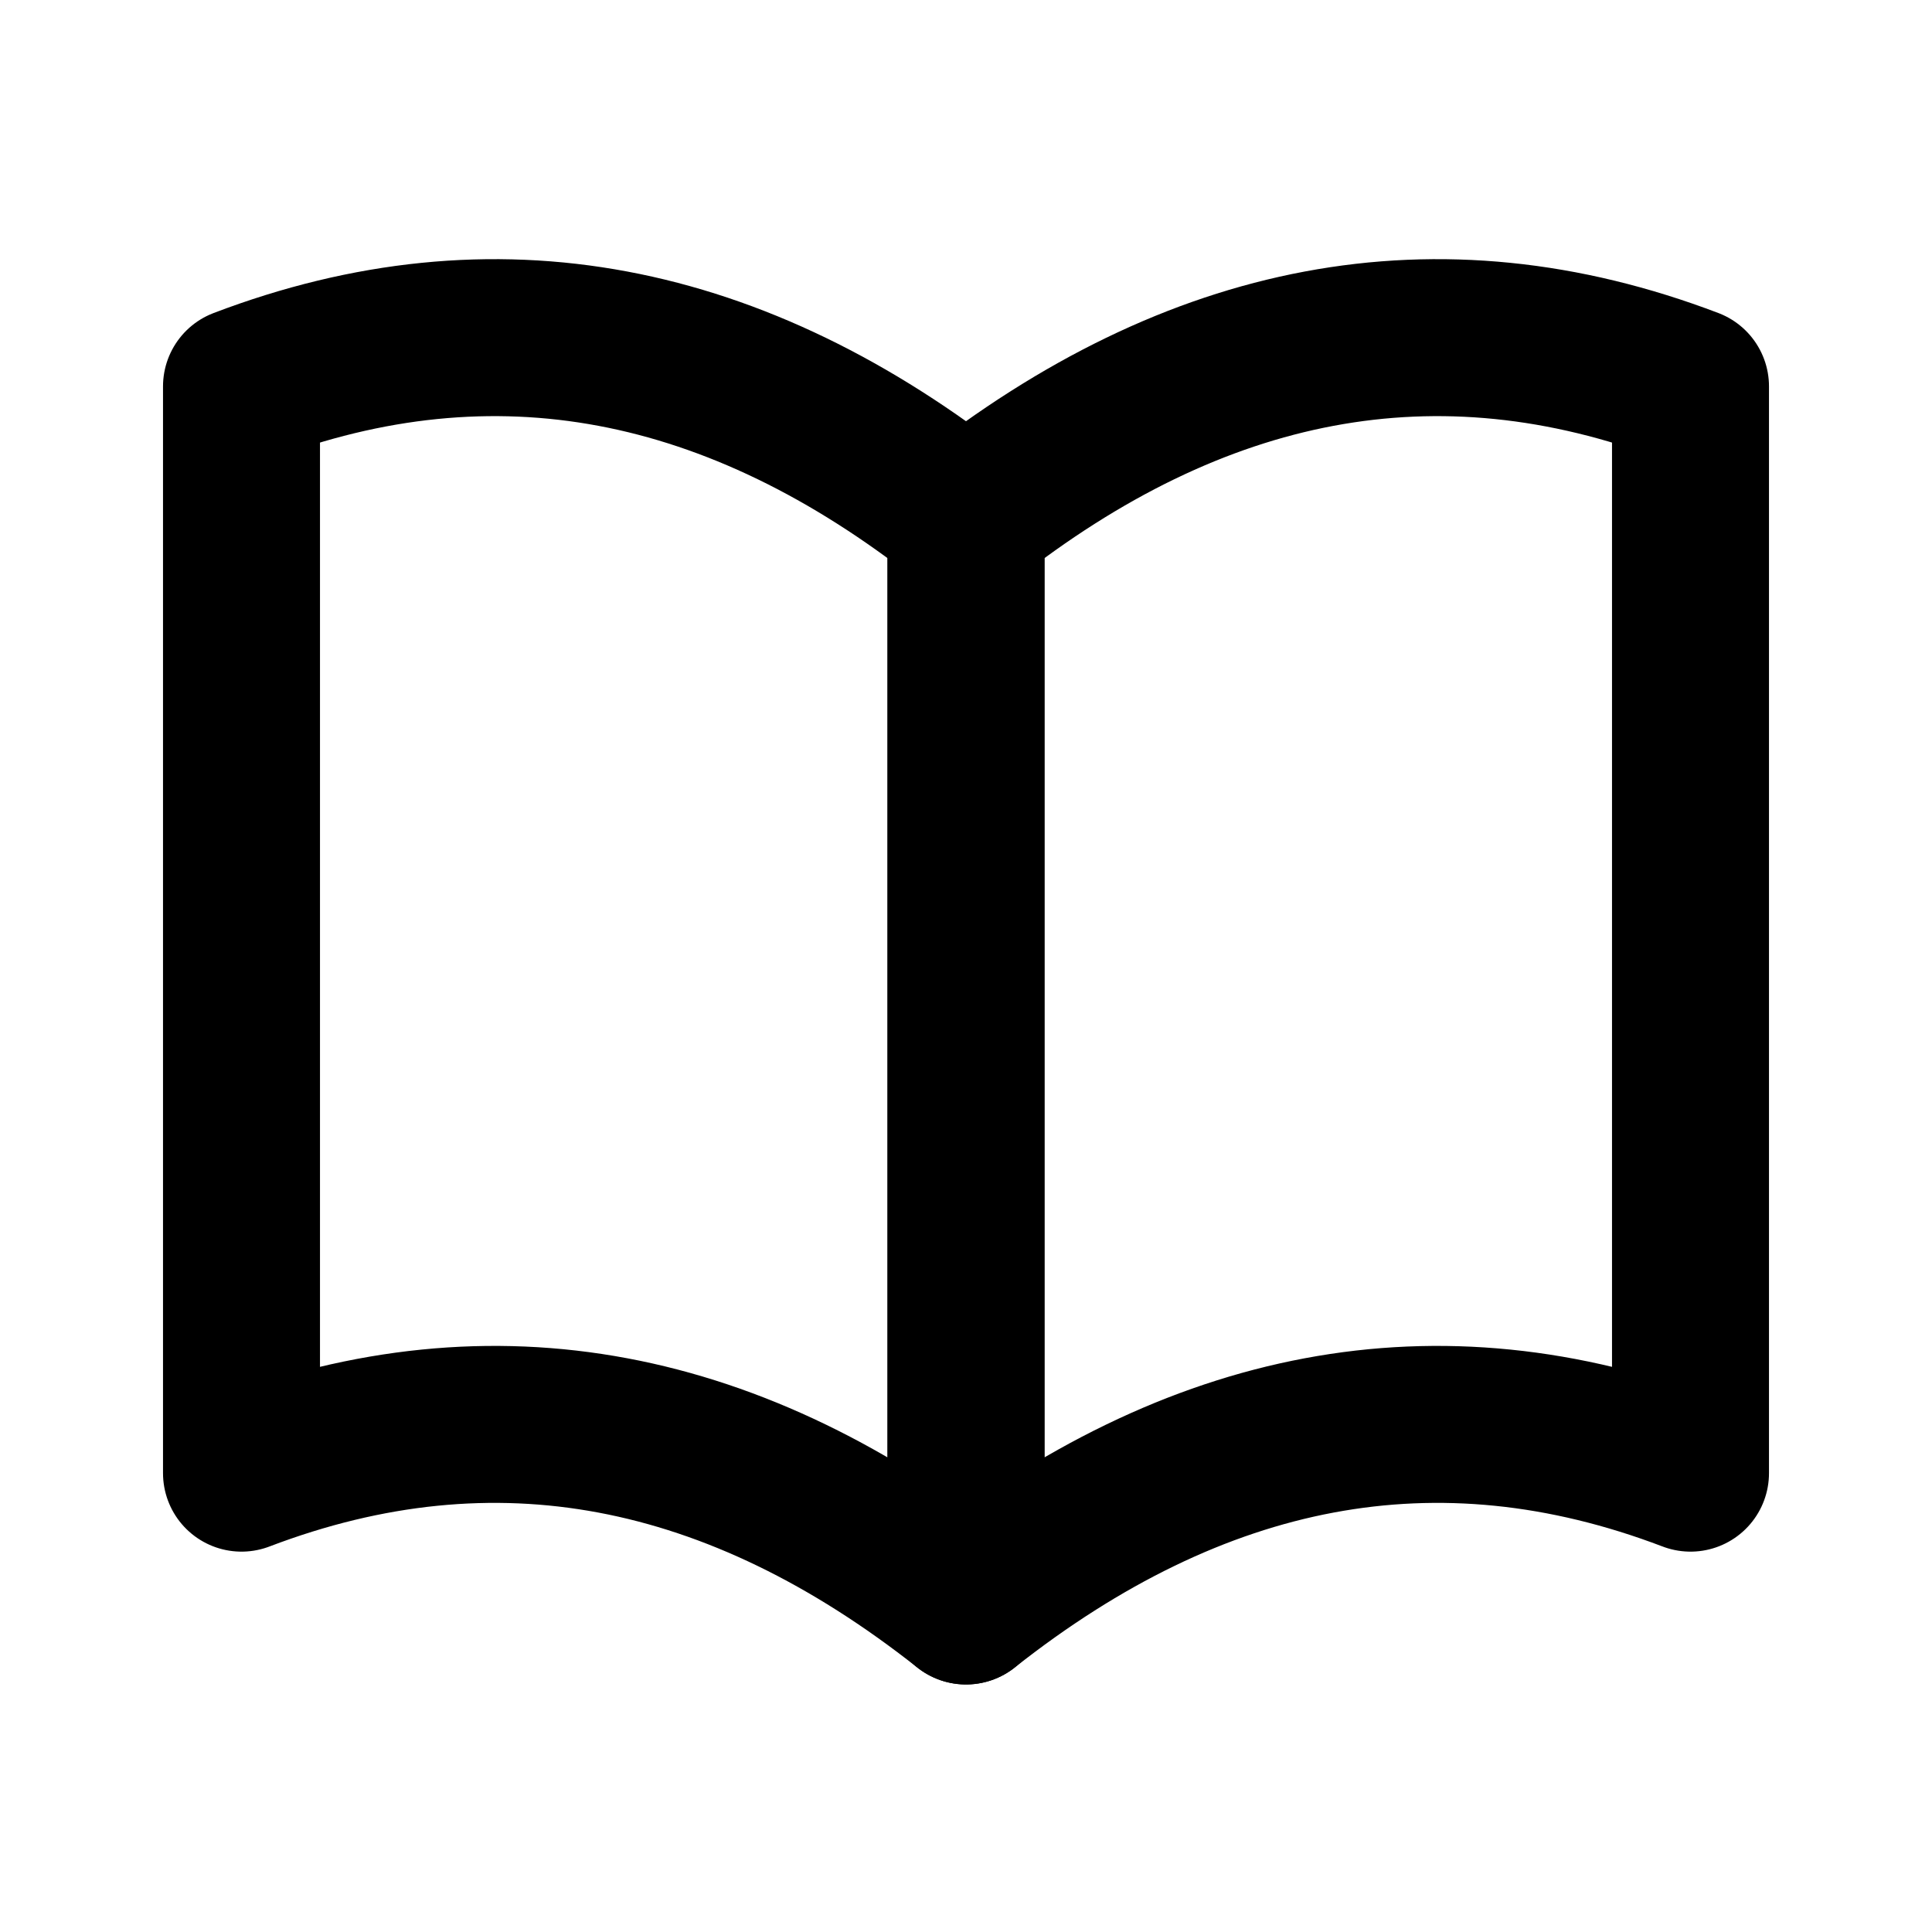
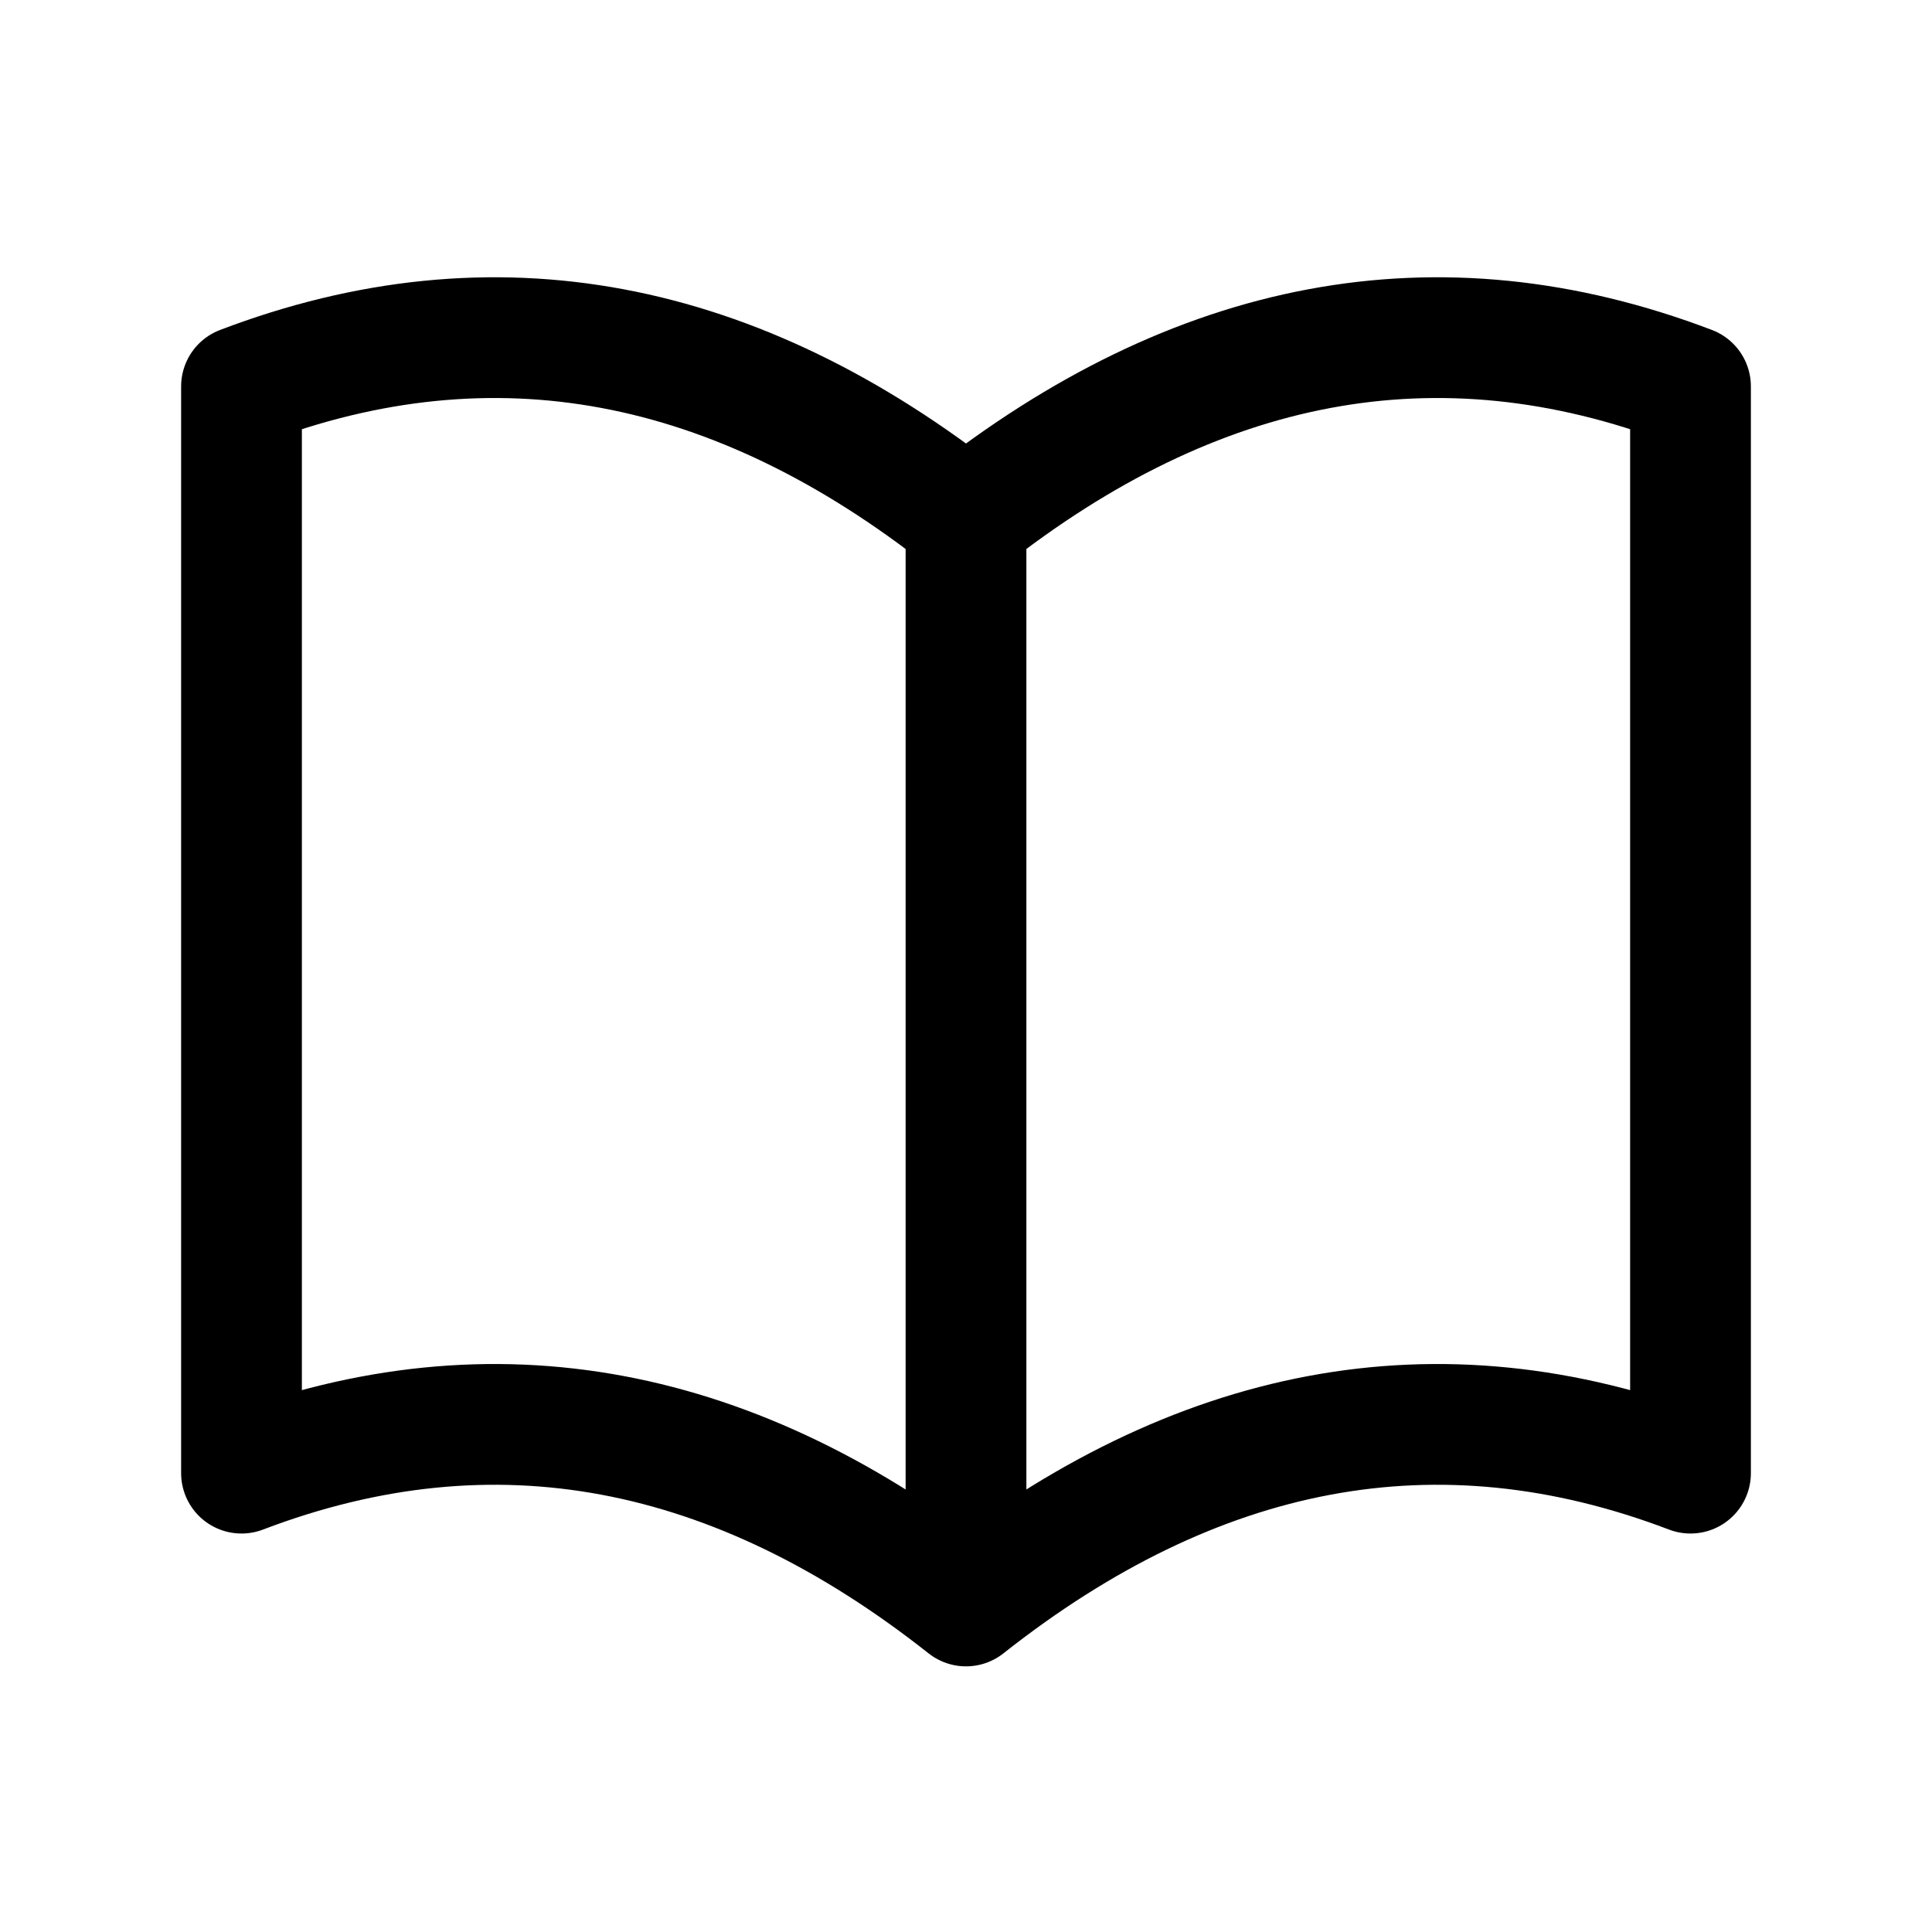
<svg xmlns="http://www.w3.org/2000/svg" viewBox="0 0 16 16">
-   <g fill="none" stroke="currentColor" stroke-width="1.3" stroke-linecap="round" stroke-linejoin="round">
+   <g fill="none" stroke="currentColor" stroke-width="1" stroke-linecap="round" stroke-linejoin="round">
    <path d="M2 3.2c2.1-.8 4.1-.4 6 1.1v9c-1.9-1.5-3.9-1.9-6-1.1zM14 3.2c-2.1-.8-4.1-.4-6 1.1v9c1.9-1.5 3.9-1.9 6-1.1z" />
-     <path d="M8 4.3v9" />
  </g>
</svg>
